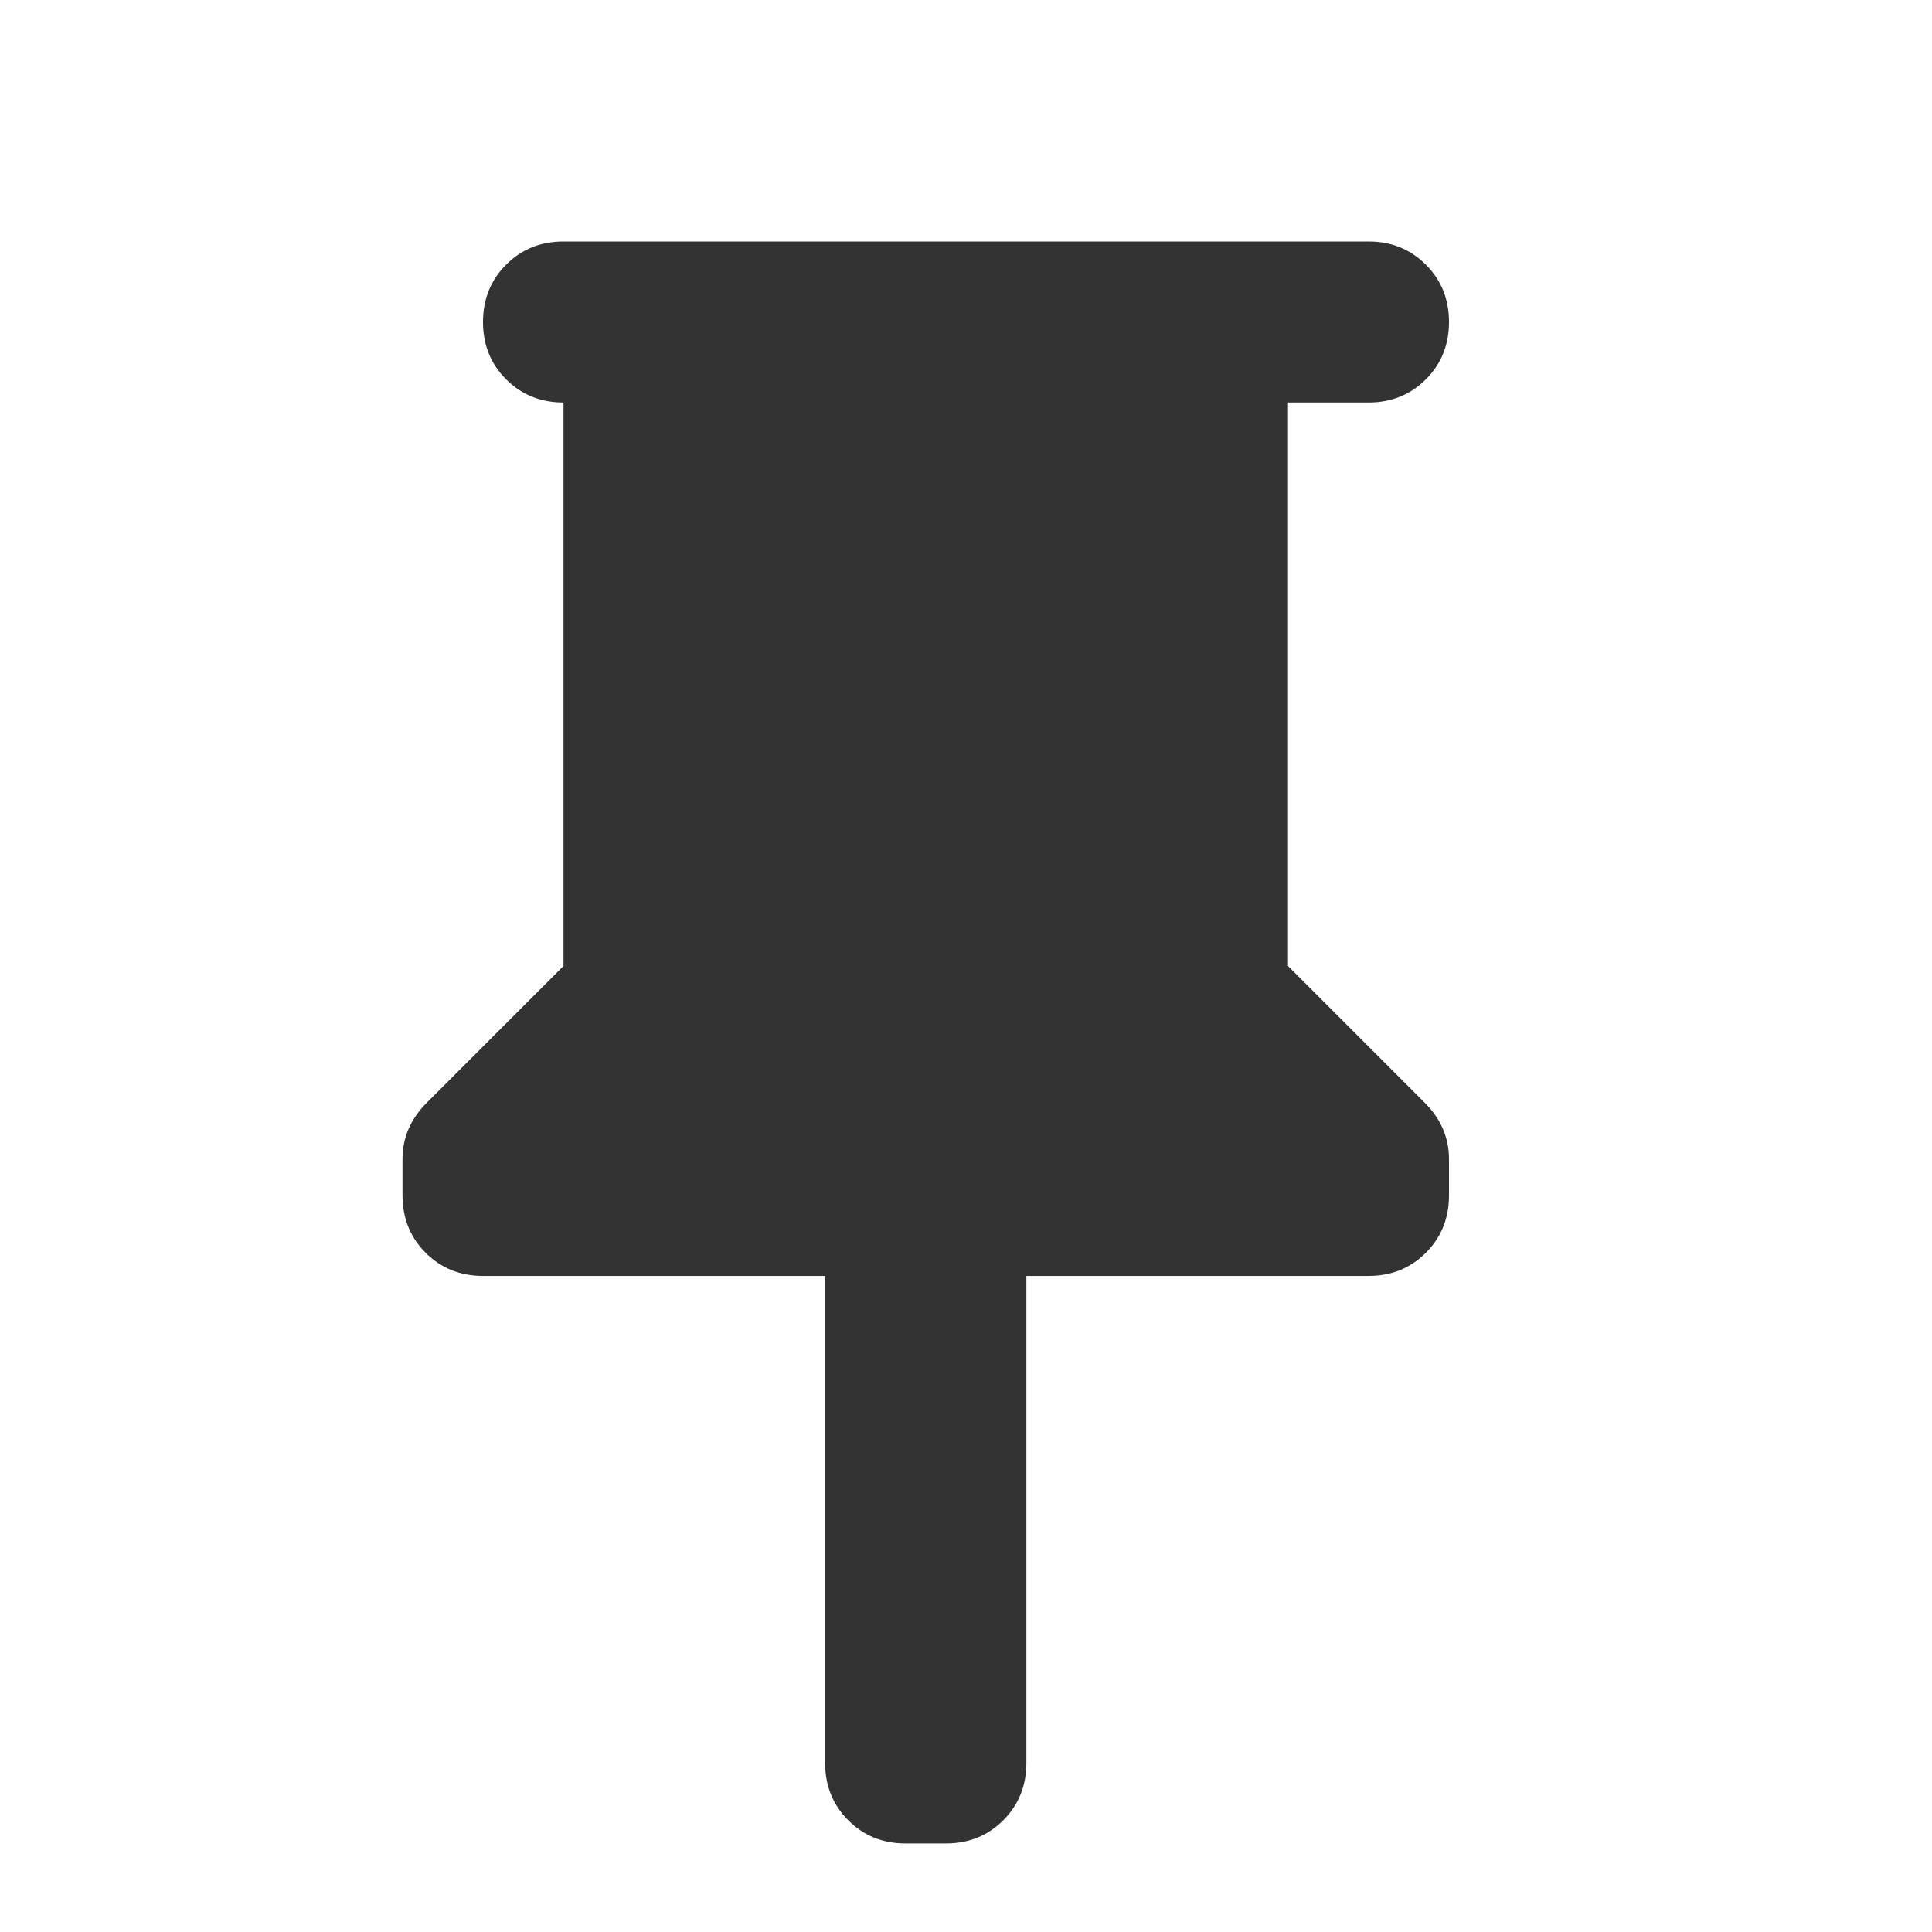
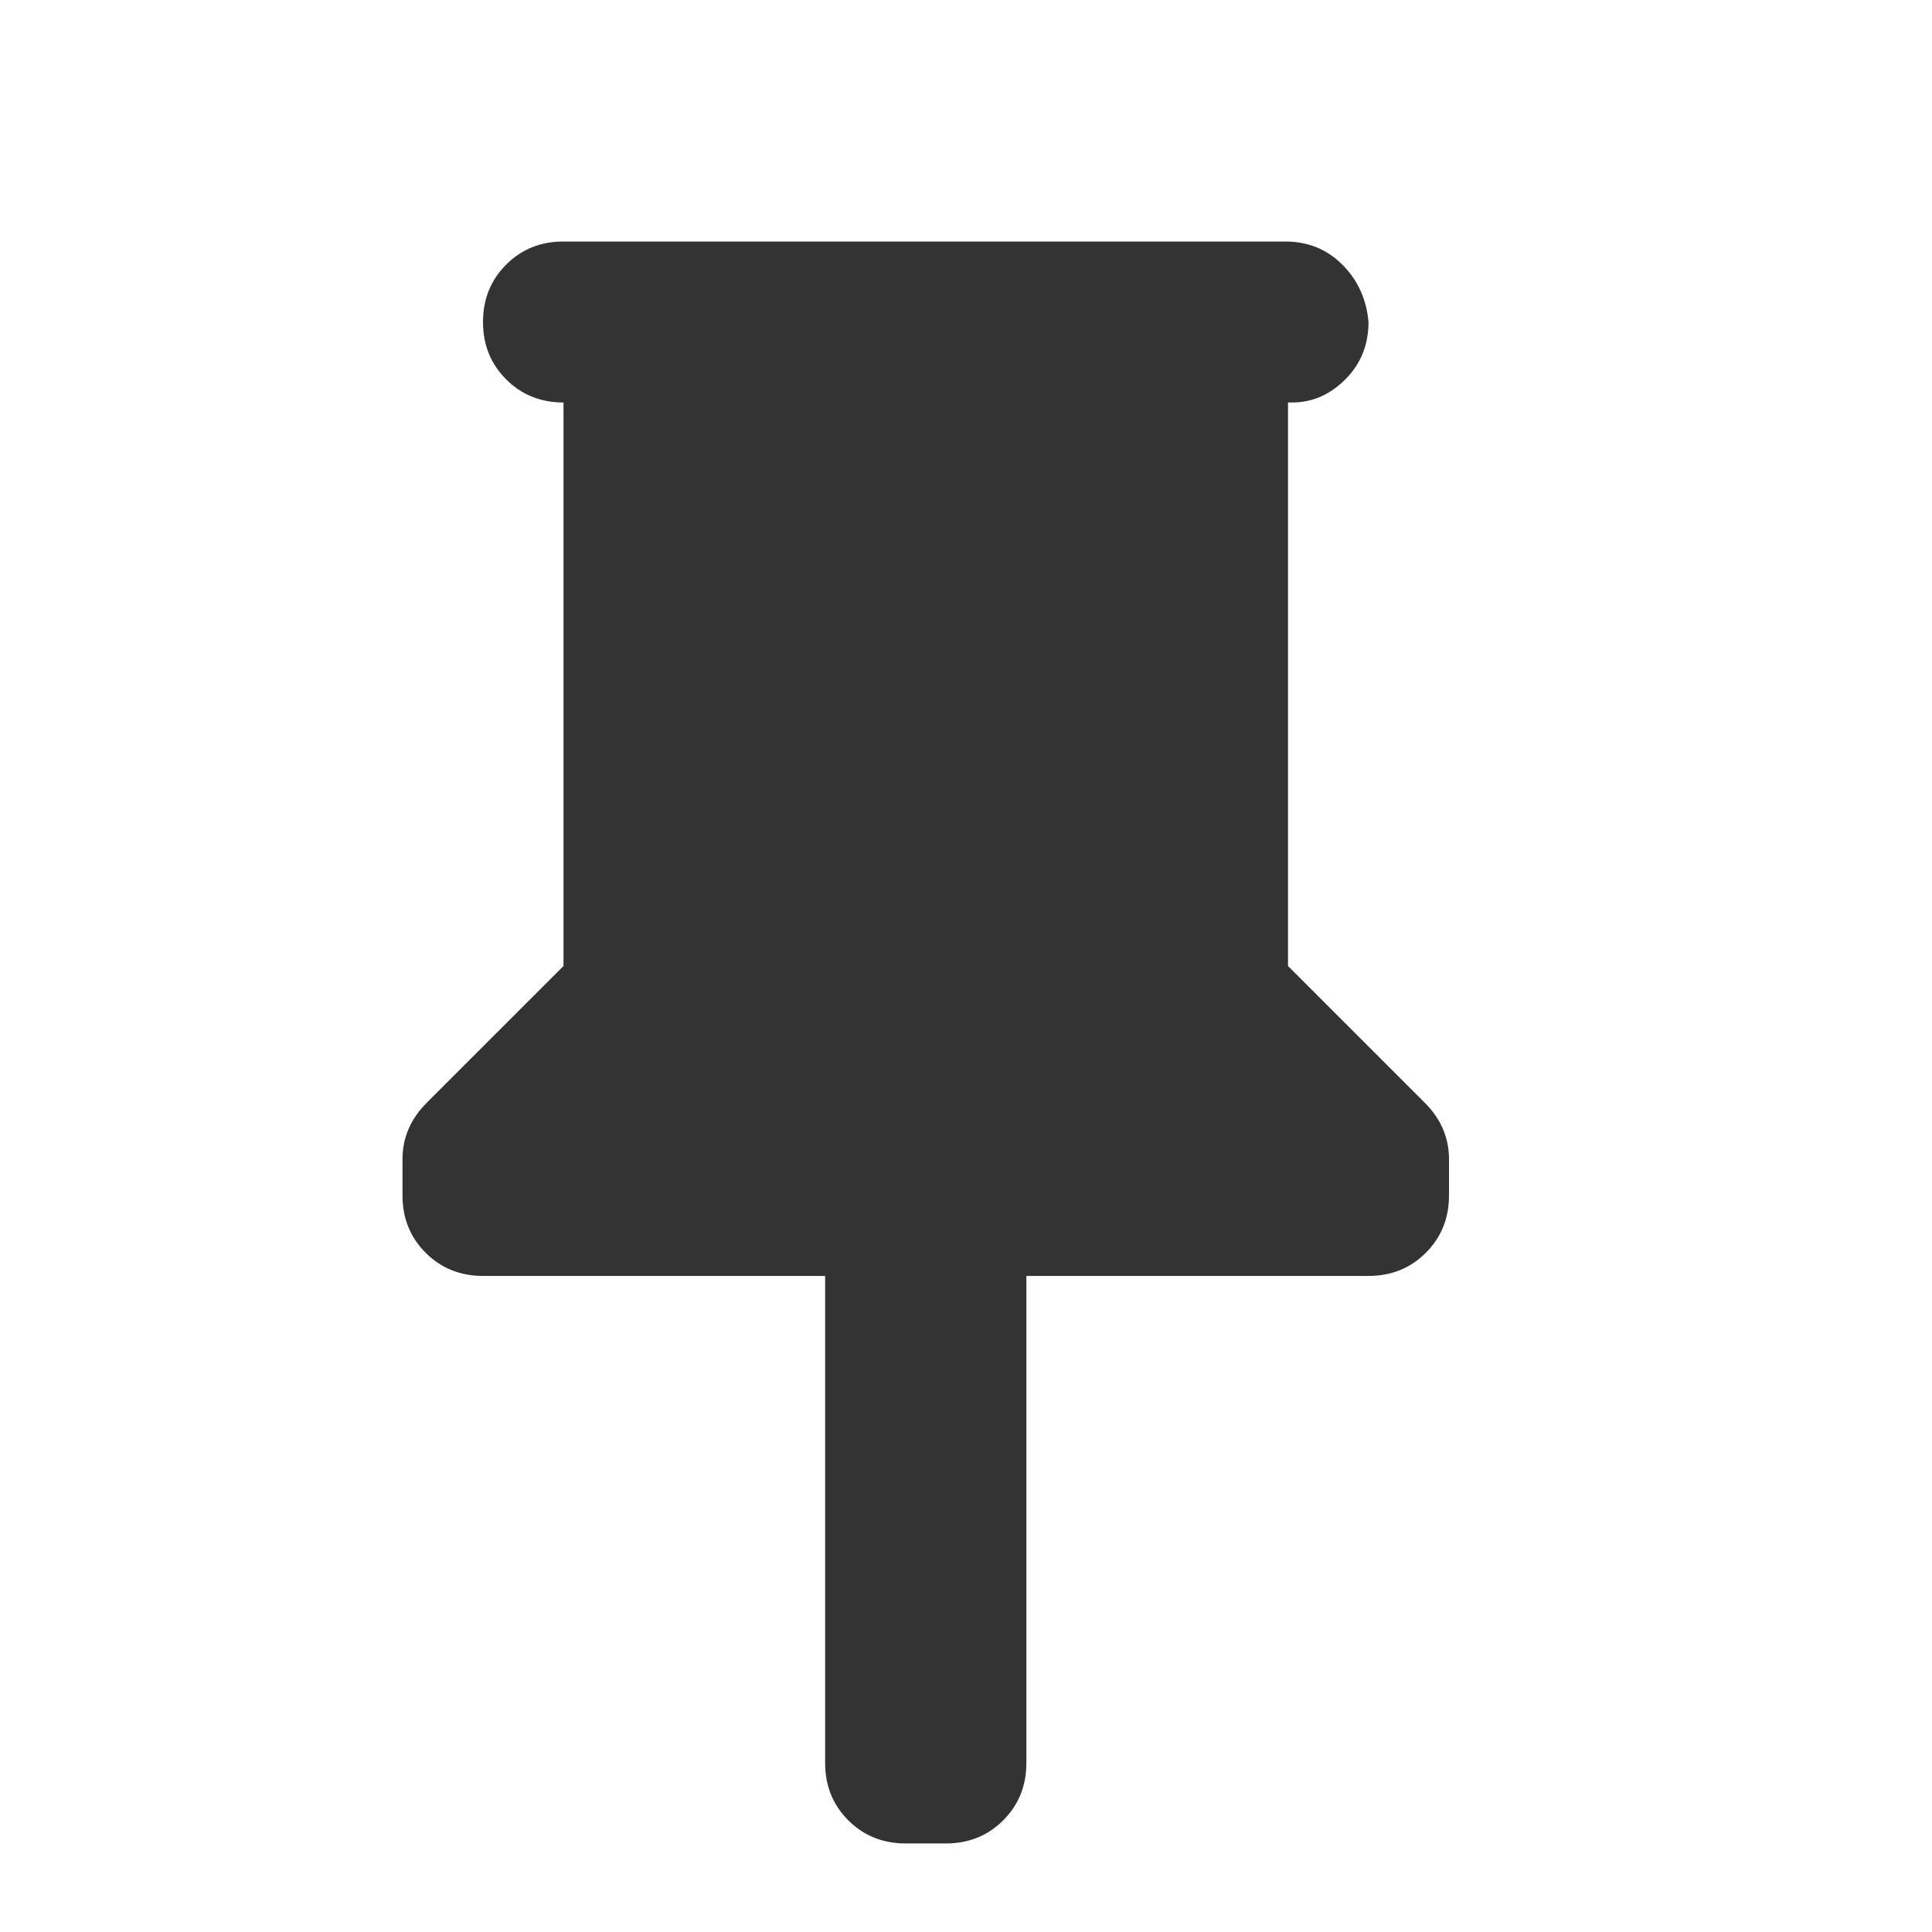
<svg xmlns="http://www.w3.org/2000/svg" height="24px" viewBox="0 -960 960 960" width="24px" fill="#333333">
-   <path d="M640-760v280l68 68q6 6 9 13t3 15v18q0 17-11.5 28.5T680-326H510v242q0 17-11.5 28.5T470-44h-20q-17 0-28.5-11.5T410-84v-242H240q-17 0-28.5-11.5T200-366v-18q0-8 3-15t9-13l68-68v-280q-17 0-28.5-11.5T240-800q0-17 11.5-28.5T280-840h400q17 0 28.5 11.5T720-800q0 17-11.5 28.5T680-760h-40Z" />
+   <path d="M640-760v280l68 68q6 6 9 13t3 15v18q0 17-11.5 28.5T680-326H510v242q0 17-11.5 28.5T470-44h-20q-17 0-28.5-11.5T410-84v-242H240q-17 0-28.5-11.5T200-366v-18q0-8 3-15t9-13l68-68v-280q-17 0-28.5-11.5T240-800q0-17 11.5-28.5T280-840h358.5q17 0 28.5 11.5 T680-800 q0 17 -11.5 28.5 T642-760 h-7.5Z" />
</svg>
